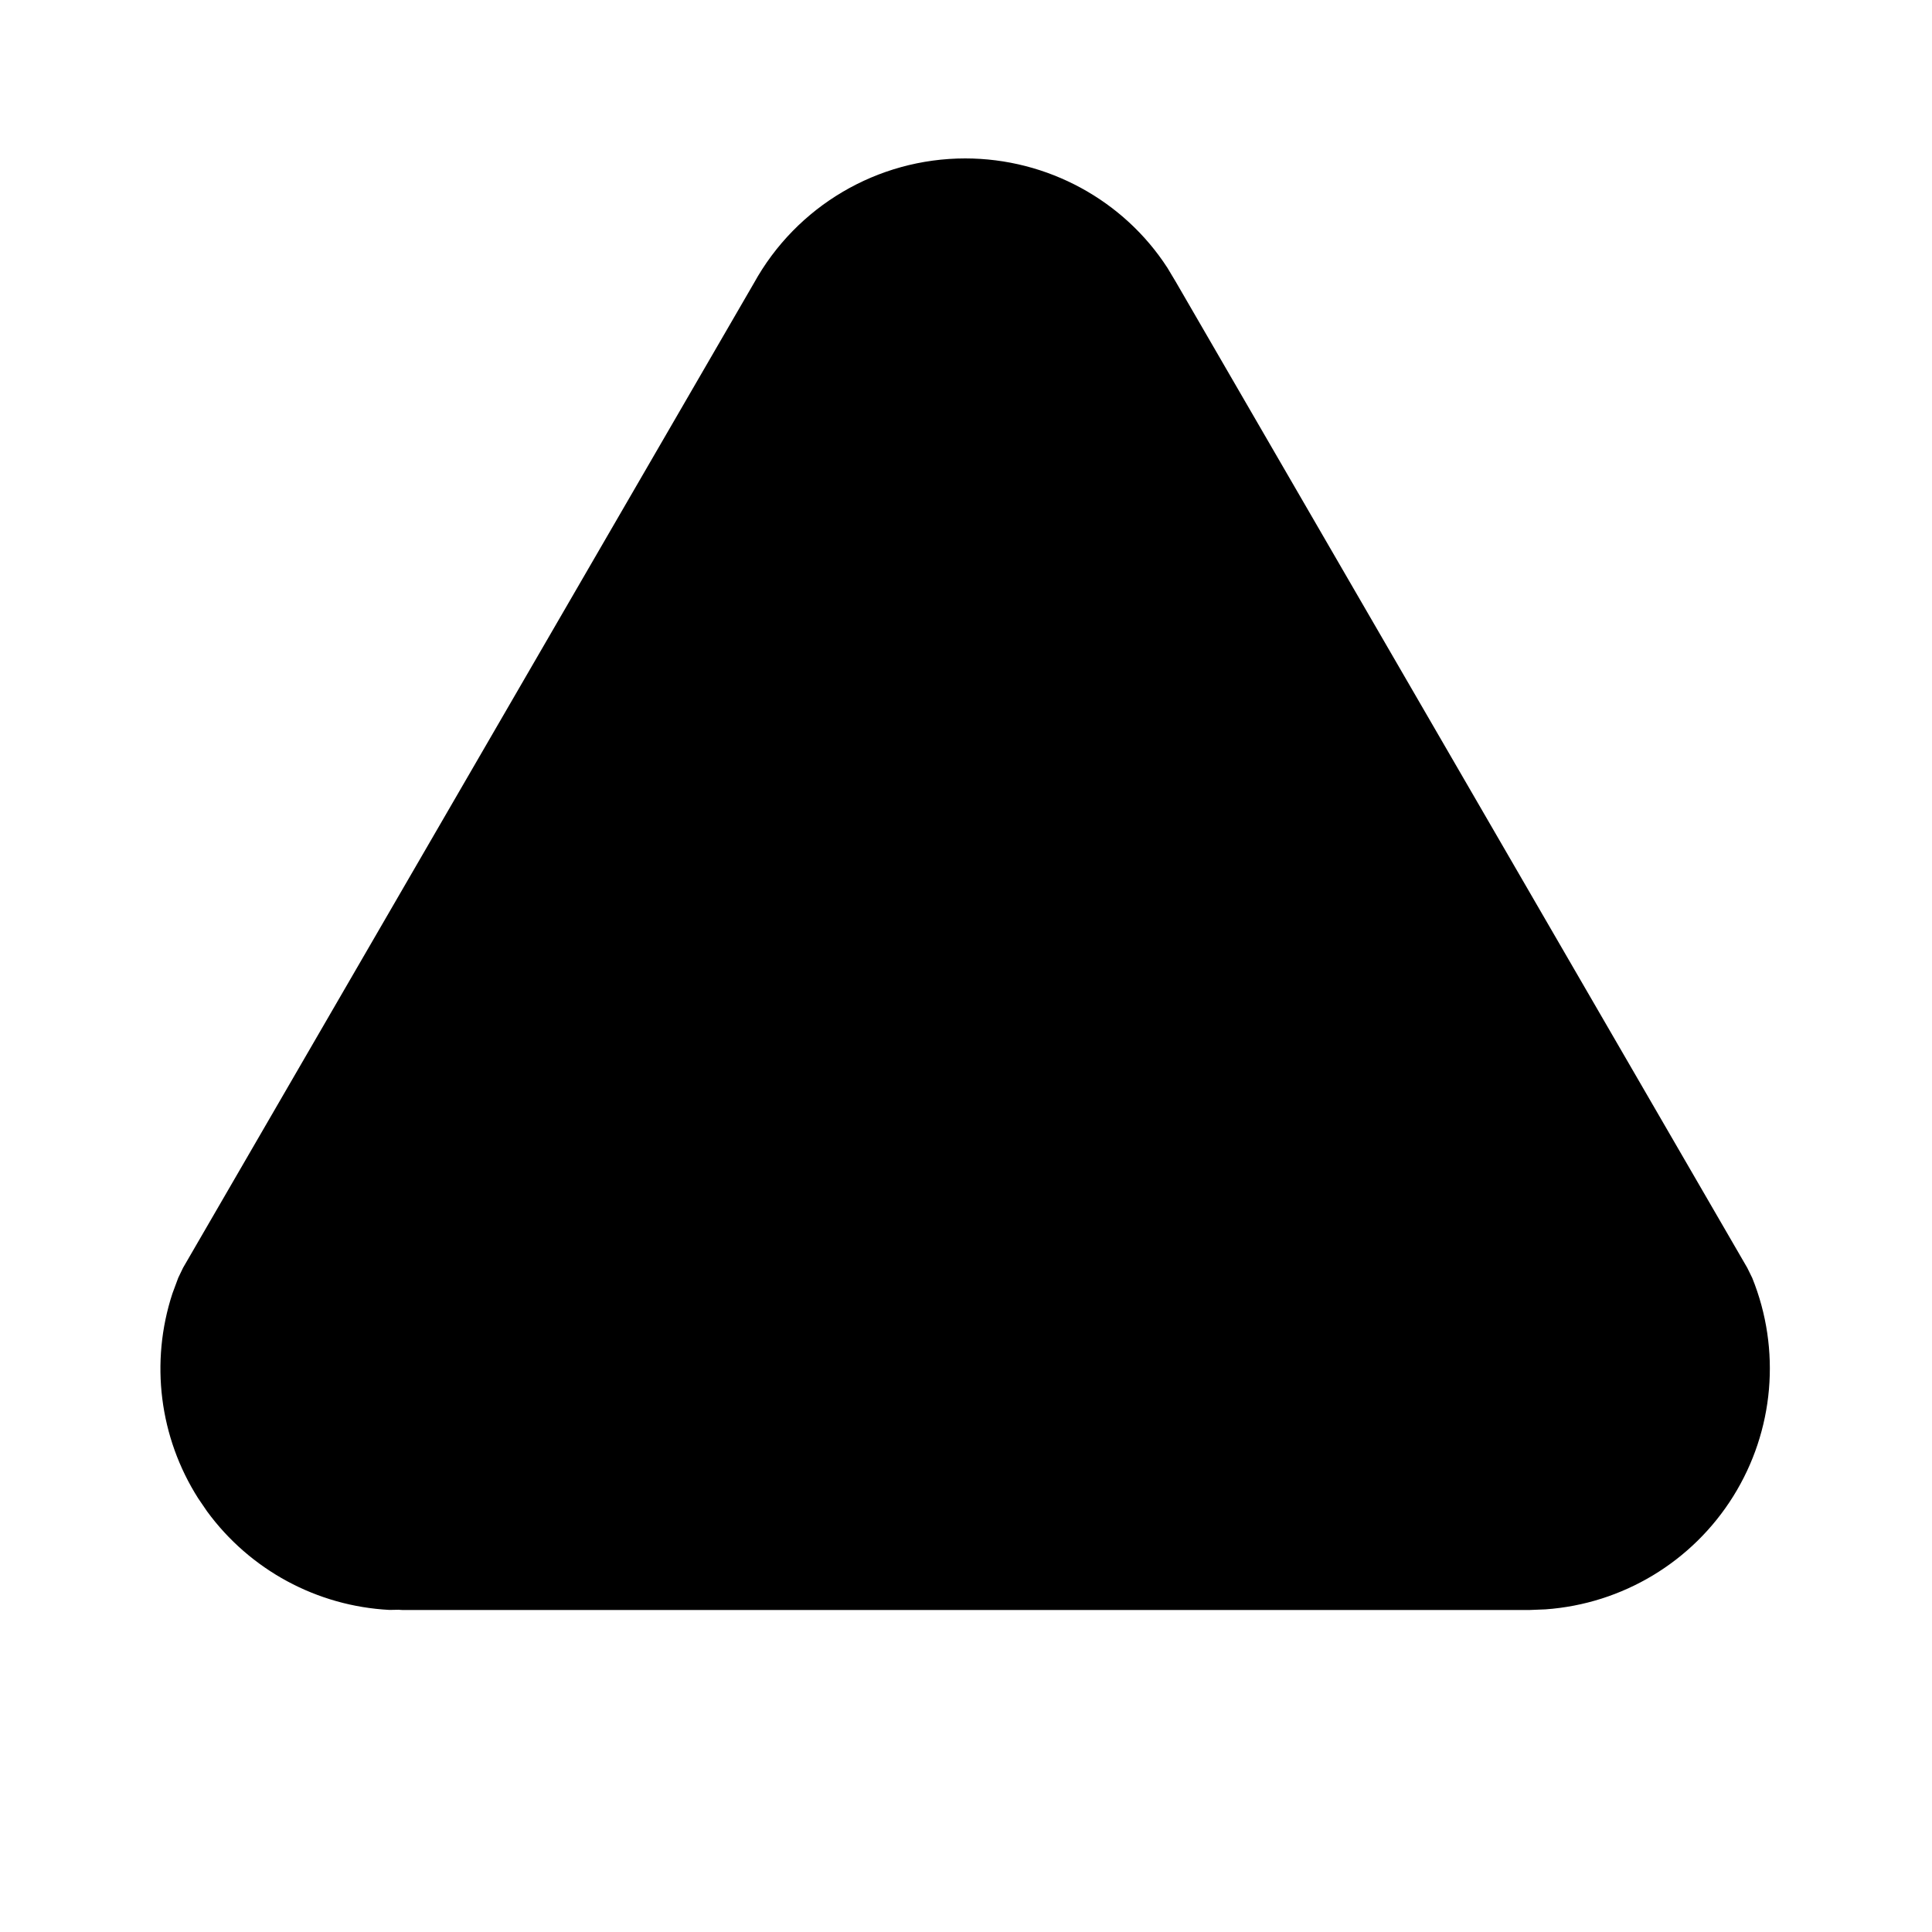
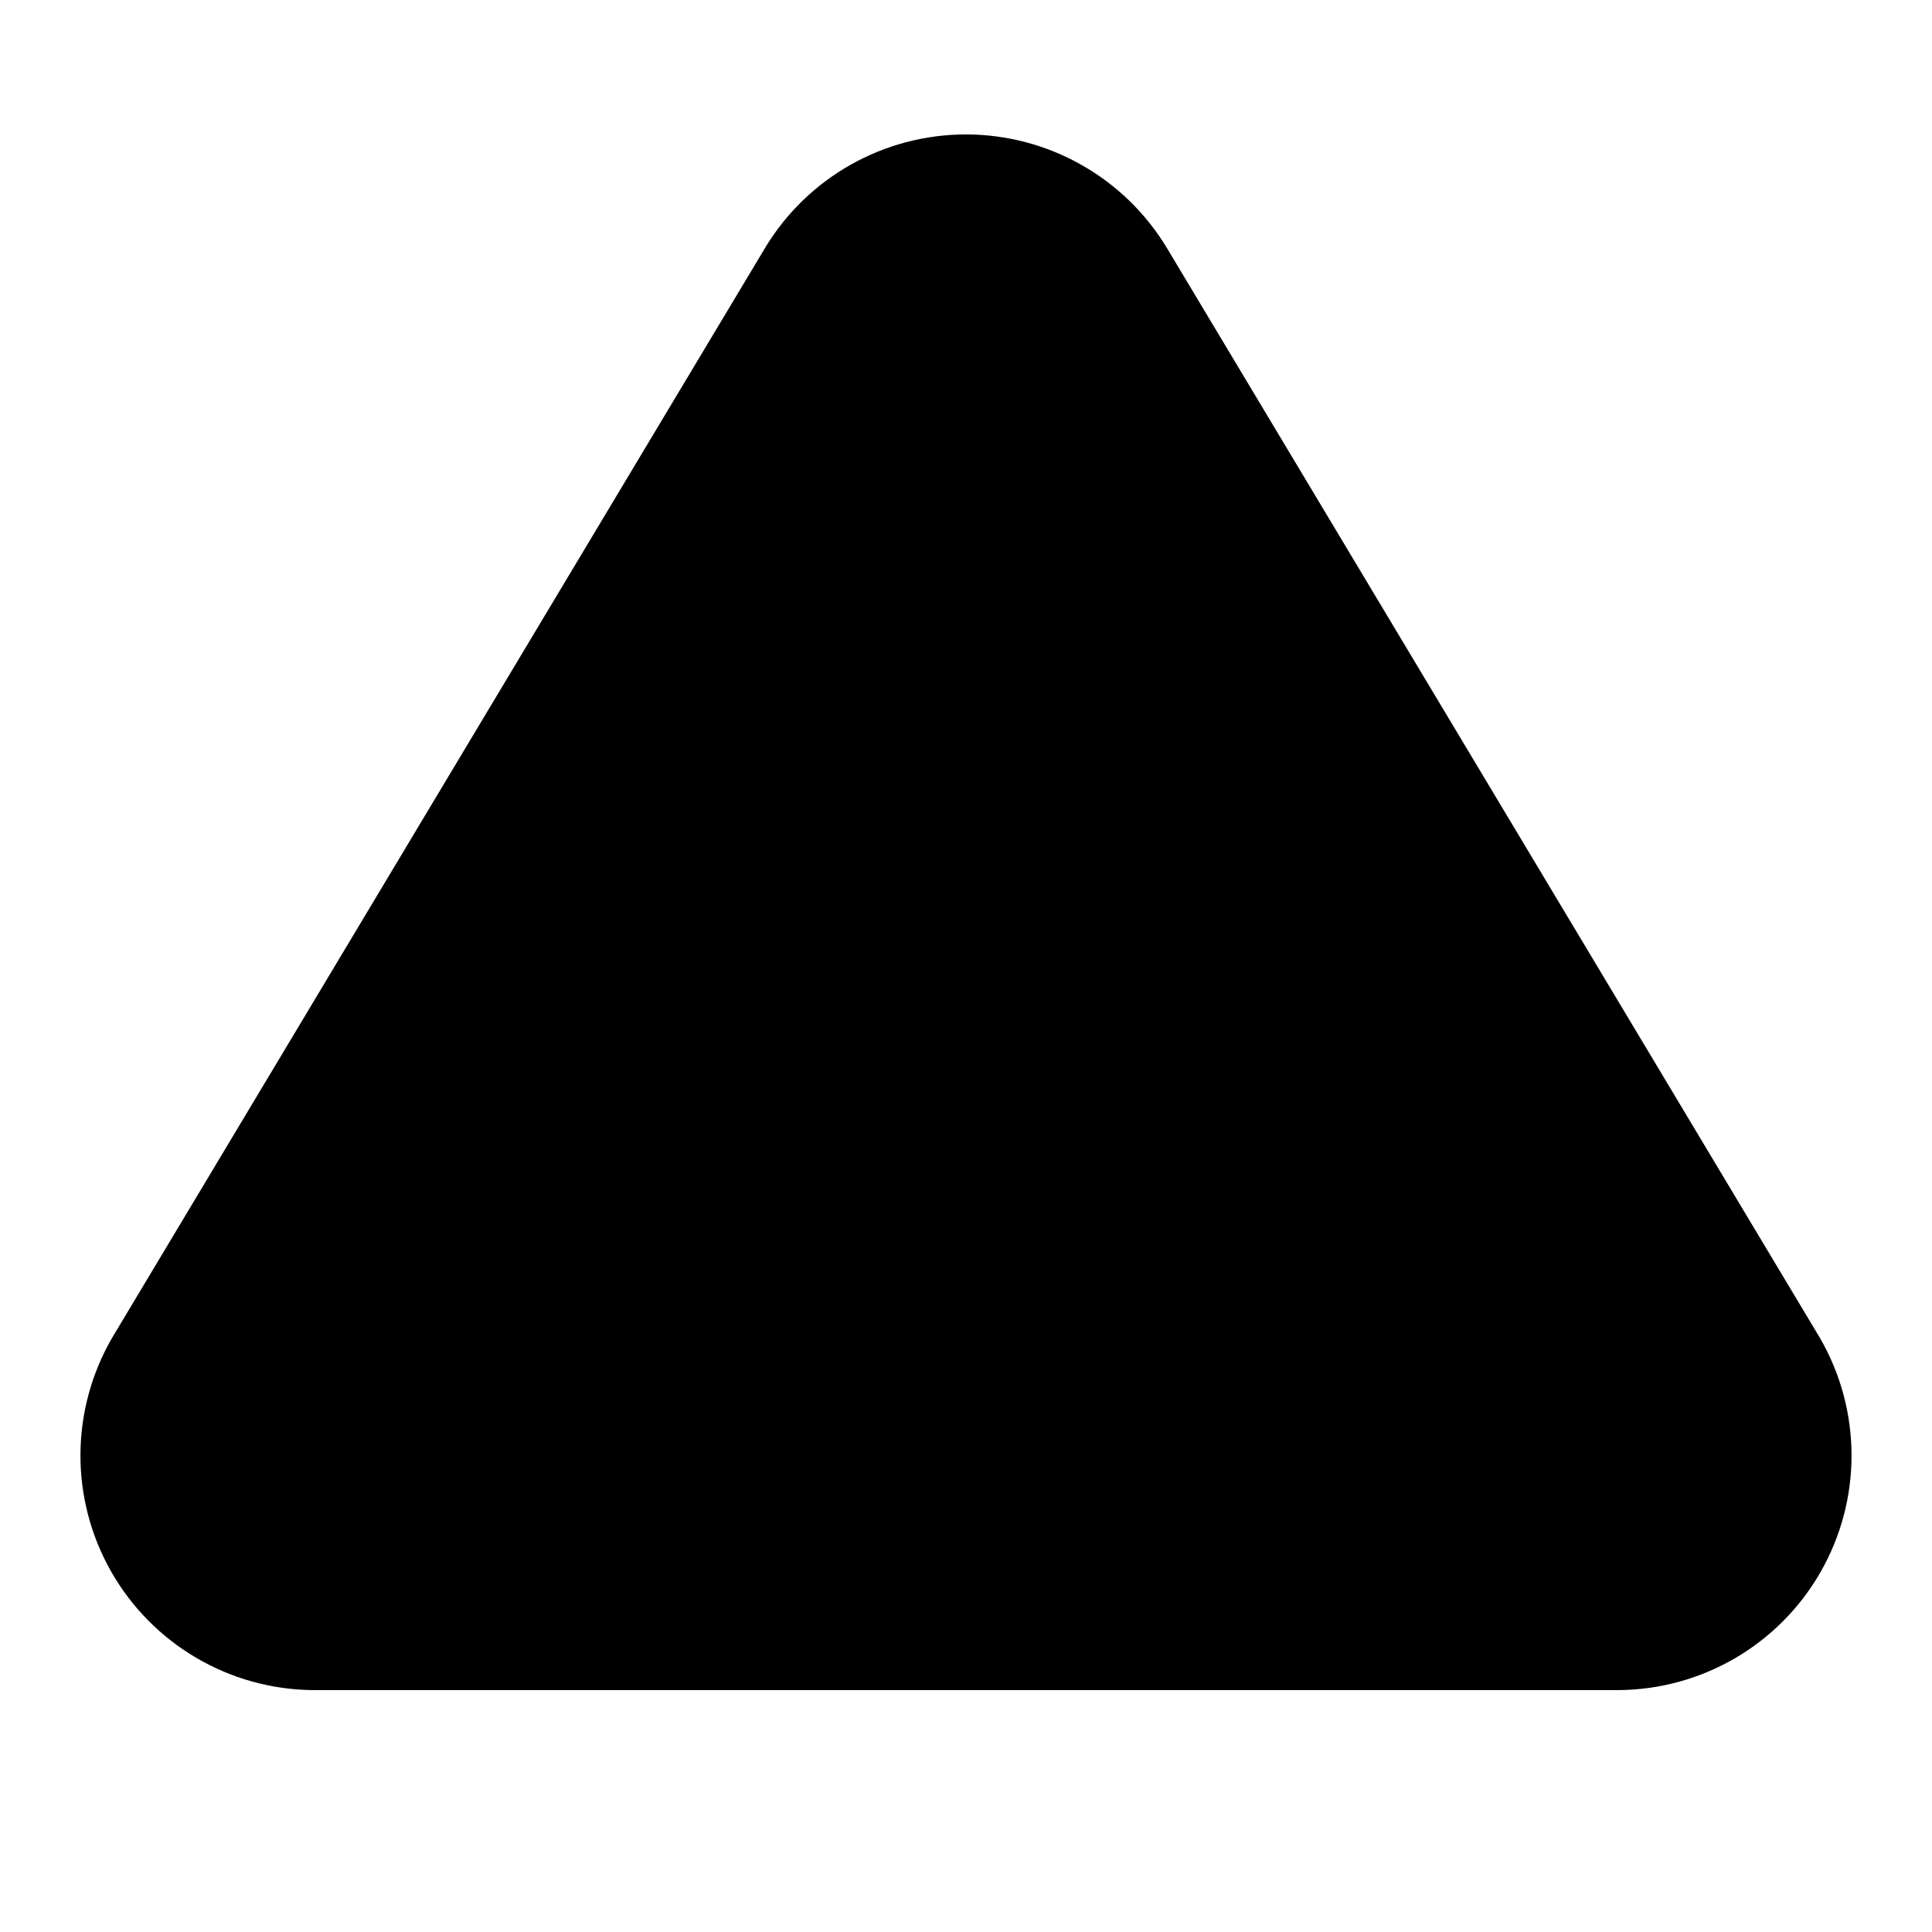
<svg xmlns="http://www.w3.org/2000/svg" width="24" height="24" viewBox="0 0 24 24" stroke-width="2" stroke="currentColor" fill="none" stroke-linecap="round" stroke-linejoin="round">
-   <path d="M11.99 1.968c1.023 0 1.97 .521 2.512 1.359l.103 .172l7.1 12.25l.062 .126a3 3 0 0 1 -2.568 4.117l-.199 .008h-14l-.049 -.003l-.112 .002a3 3 0 0 1 -2.268 -1.226l-.109 -.16a3 3 0 0 1 -.32 -2.545l.072 -.194l.06 -.125l7.092 -12.233a3 3 0 0 1 2.625 -1.548z" stroke-width="0" fill="currentColor" />
+   <path d="M12 1.67a2.914 2.914 0 0 0 -2.492 1.403l-8.11 13.537a2.914 2.914 0 0 0 2.484 4.385h16.225a2.914 2.914 0 0 0 2.503 -4.371l-8.116 -13.546a2.917 2.917 0 0 0 -2.494 -1.408z" stroke-width="0" fill="currentColor" />
</svg>
